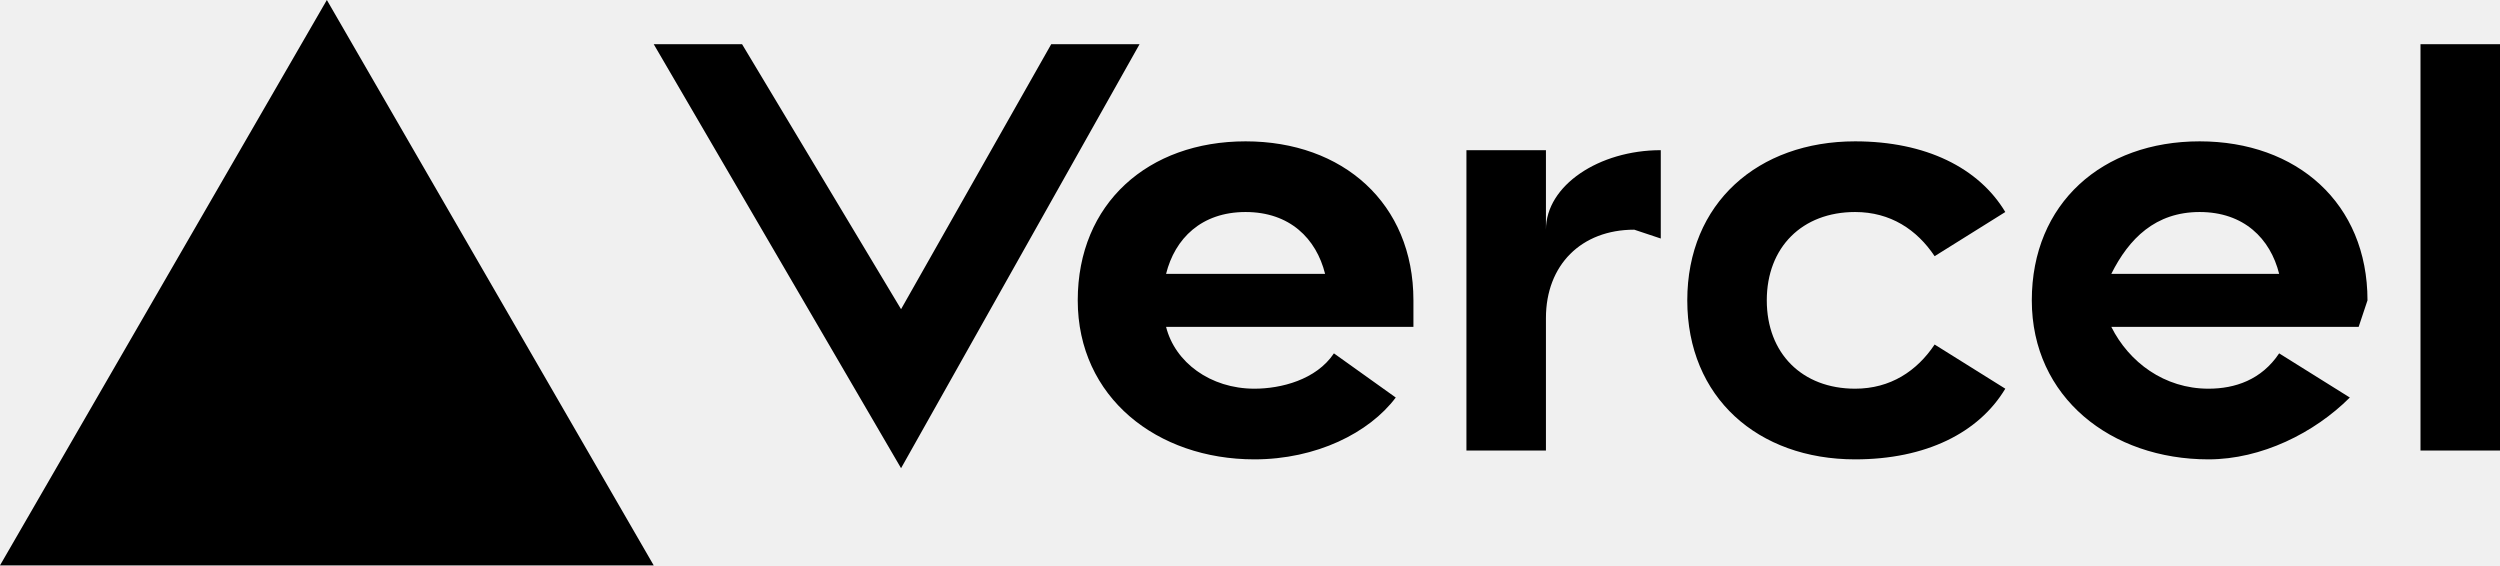
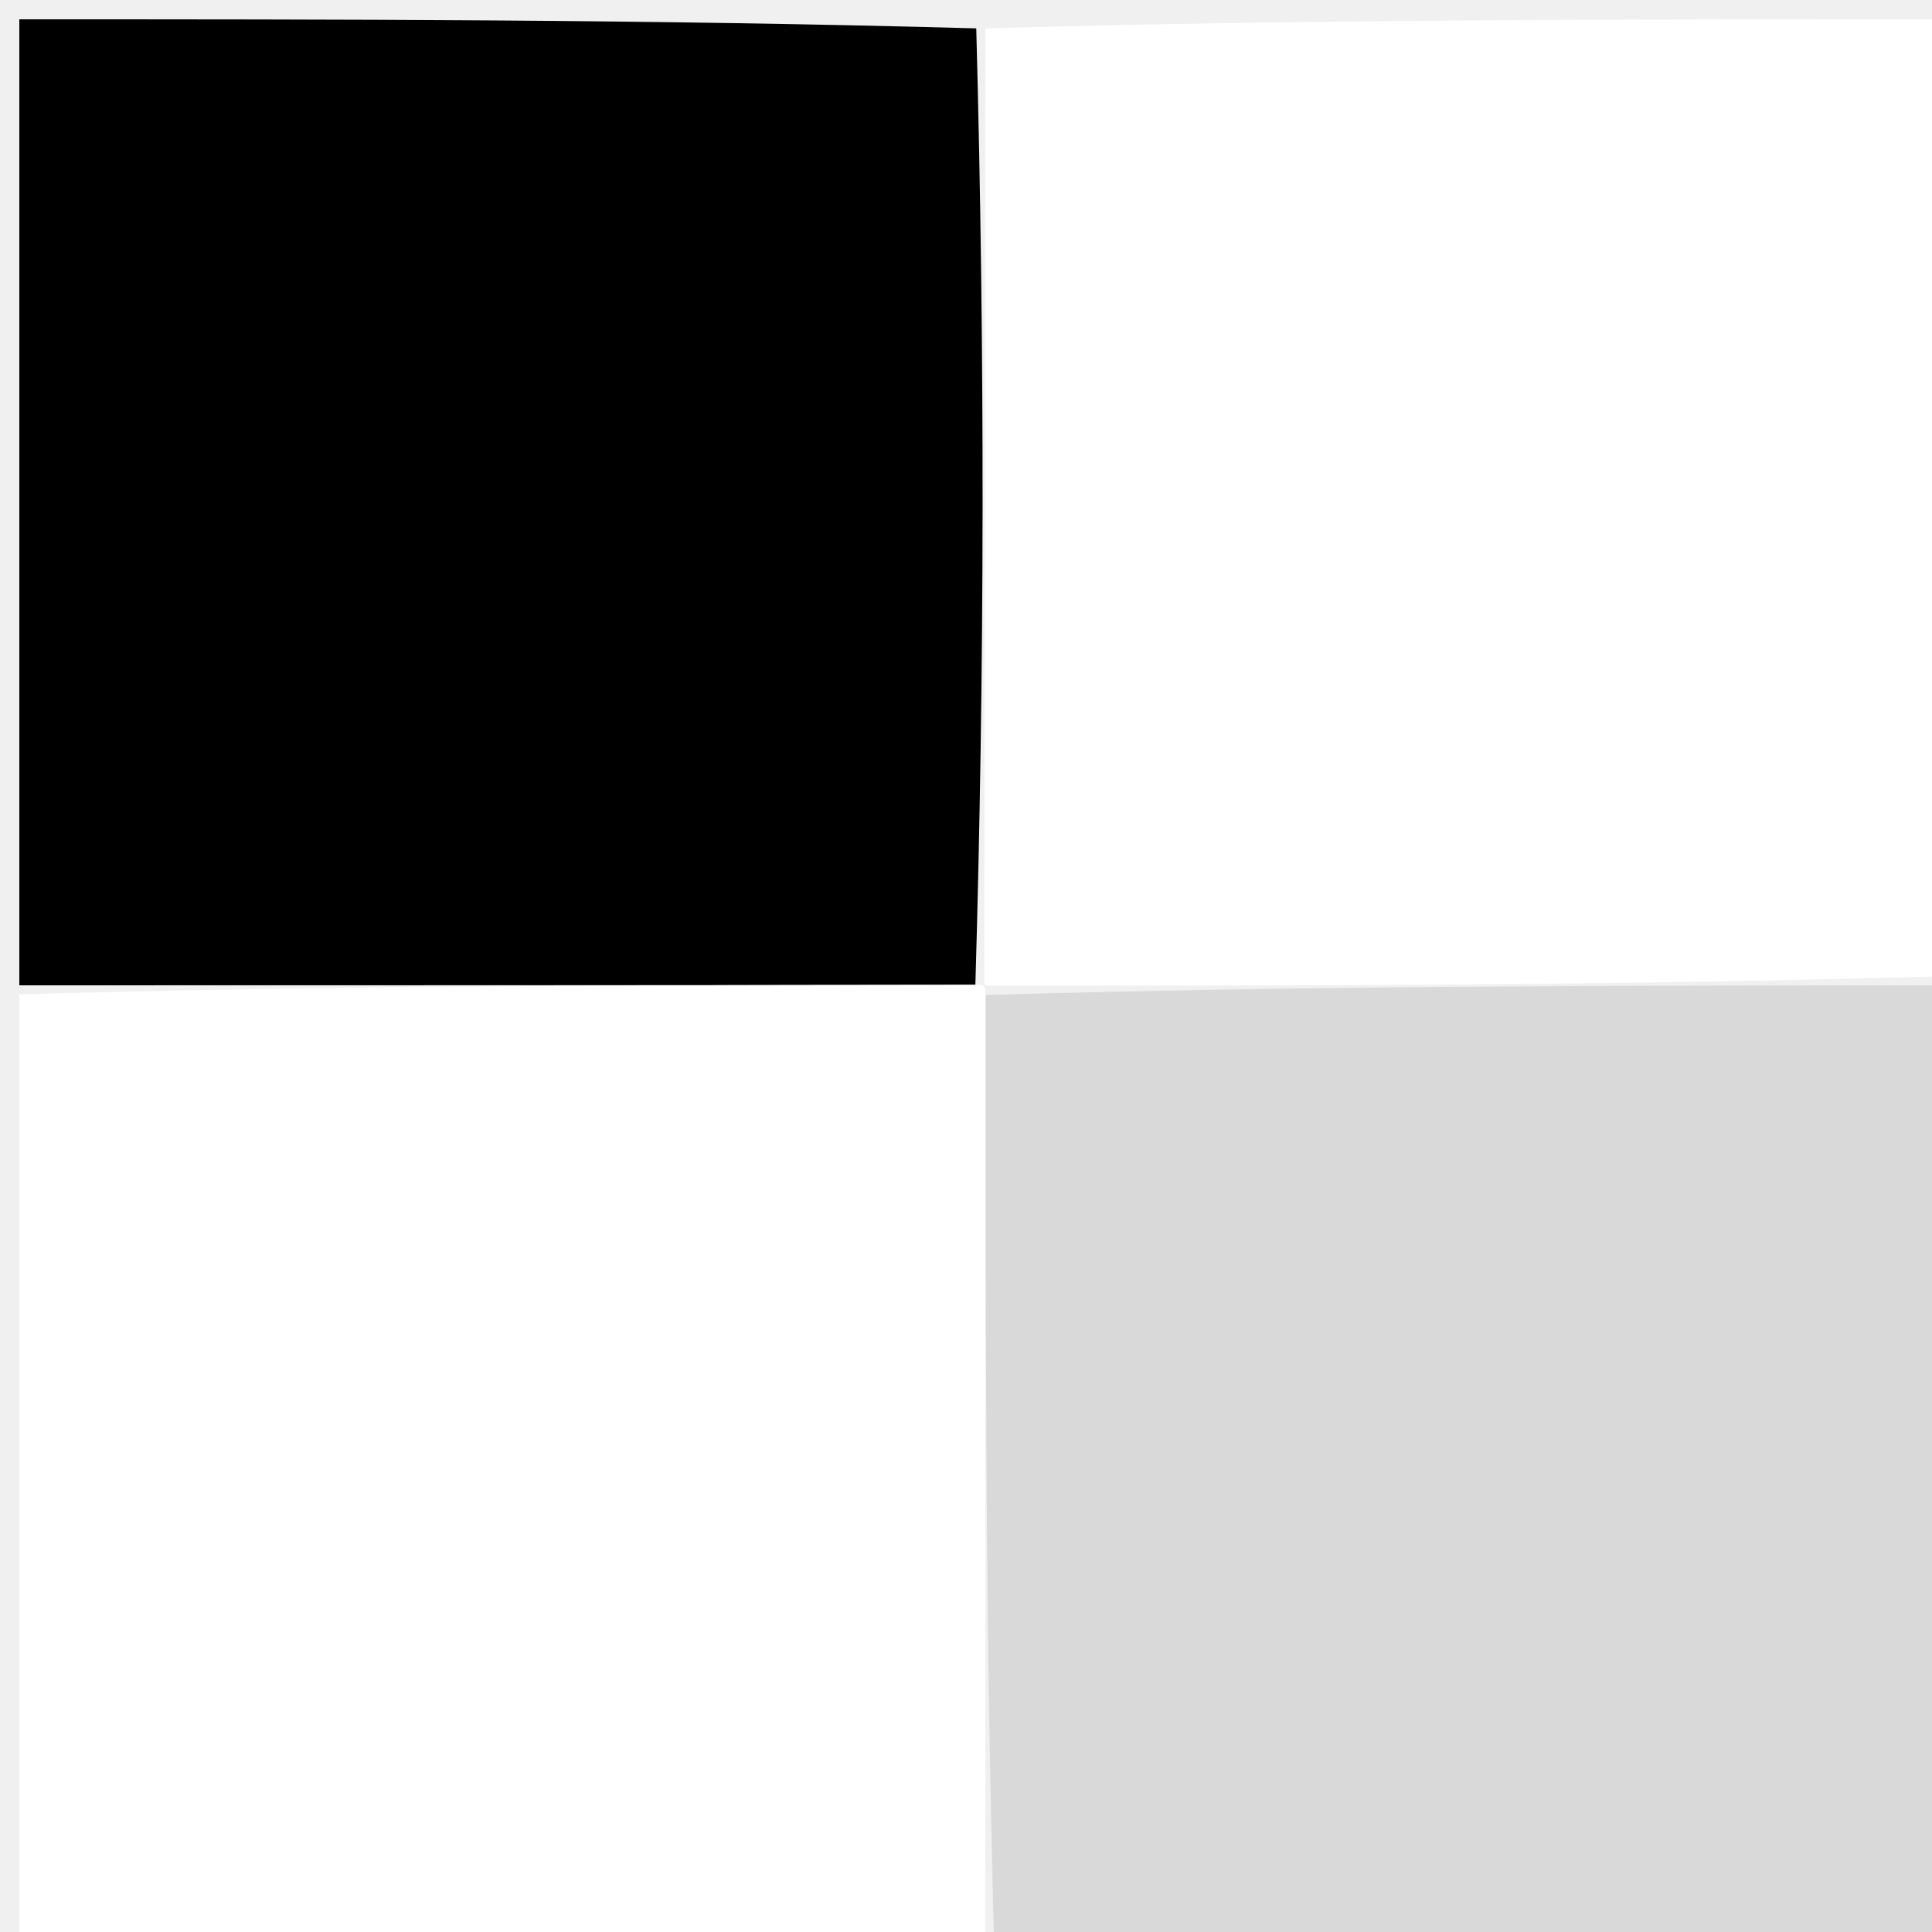
- <svg xmlns="http://www.w3.org/2000/svg" fill="none" viewBox="0 0 283 64">
-   <path fill="black" d="M141 16c-11 0-19 7-19 18s9 18 20 18c7 0 13-3 16-7l-7-5c-2 3-6 4-9 4-5 0-9-3-10-7h28v-3c0-11-8-18-19-18zm-9 15c1-4 4-7 9-7s8 3 9 7h-18zm117-15c-11 0-19 7-19 18s9 18 20 18c6 0 12-3 16-7l-8-5c-2 3-5 4-8 4-5 0-9-3-11-7h28l1-3c0-11-8-18-19-18zm-10 15c2-4 5-7 10-7s8 3 9 7h-19zm-39 3c0 6 4 10 10 10 4 0 7-2 9-5l8 5c-3 5-9 8-17 8-11 0-19-7-19-18s8-18 19-18c8 0 14 3 17 8l-8 5c-2-3-5-5-9-5-6 0-10 4-10 10zm83-29v46h-9V5h9zM37 0l37 64H0L37 0zm92 5-27 48L74 5h10l18 30 17-30h10zm59 12v10l-3-1c-6 0-10 4-10 10v15h-9V17h9v9c0-5 6-9 13-9z" />
+ <svg xmlns="http://www.w3.org/2000/svg" version="1.1" id="Layer_1" x="0px" y="0px" width="100%" viewBox="0 0 100 100" enable-background="new 0 0 100 100" xml:space="preserve">
+   <path fill="#000000" opacity="1" stroke="none" d=" M1,51   C1,34.407 1,17.813 1,1   C17.354,1 33.708,1 50.531,1.469   C50.983,18.275 50.966,34.612 50.485,50.973   C33.68,50.998 17.34,50.999 1,51  z" />
+   <path fill="#FFFFFF" opacity="1" stroke="none" d=" M50.95,50.949   C50.966,34.612 50.983,18.275 51,1.469   C67.593,1 84.187,1 101,1   C101,17.354 101,33.708 100.531,50.531   C83.72,51.012 67.377,51.023 51.013,51.013   C50.992,50.992 50.95,50.949 50.95,50.949  z" />
+   <path fill="#FFFFFF" opacity="1" stroke="none" d=" M1,51.469   C17.34,50.999 33.68,50.998 50.485,50.973   C50.95,50.949 50.992,50.992 51.002,51.479   C51.008,68.311 51.004,84.656 51,101   C34.407,101 17.813,101 1,101   C1,84.646 1,68.292 1,51.469  z" />
+   <path fill="#D9D9D9" opacity="1" stroke="none" d=" M51.469,101   C51.004,84.656 51.008,68.311 51.023,51.501   C67.377,51.023 83.72,51.012 100.531,51   C101,67.593 101,84.187 101,101   C84.646,101 68.292,101 51.469,101  z" />
</svg>
